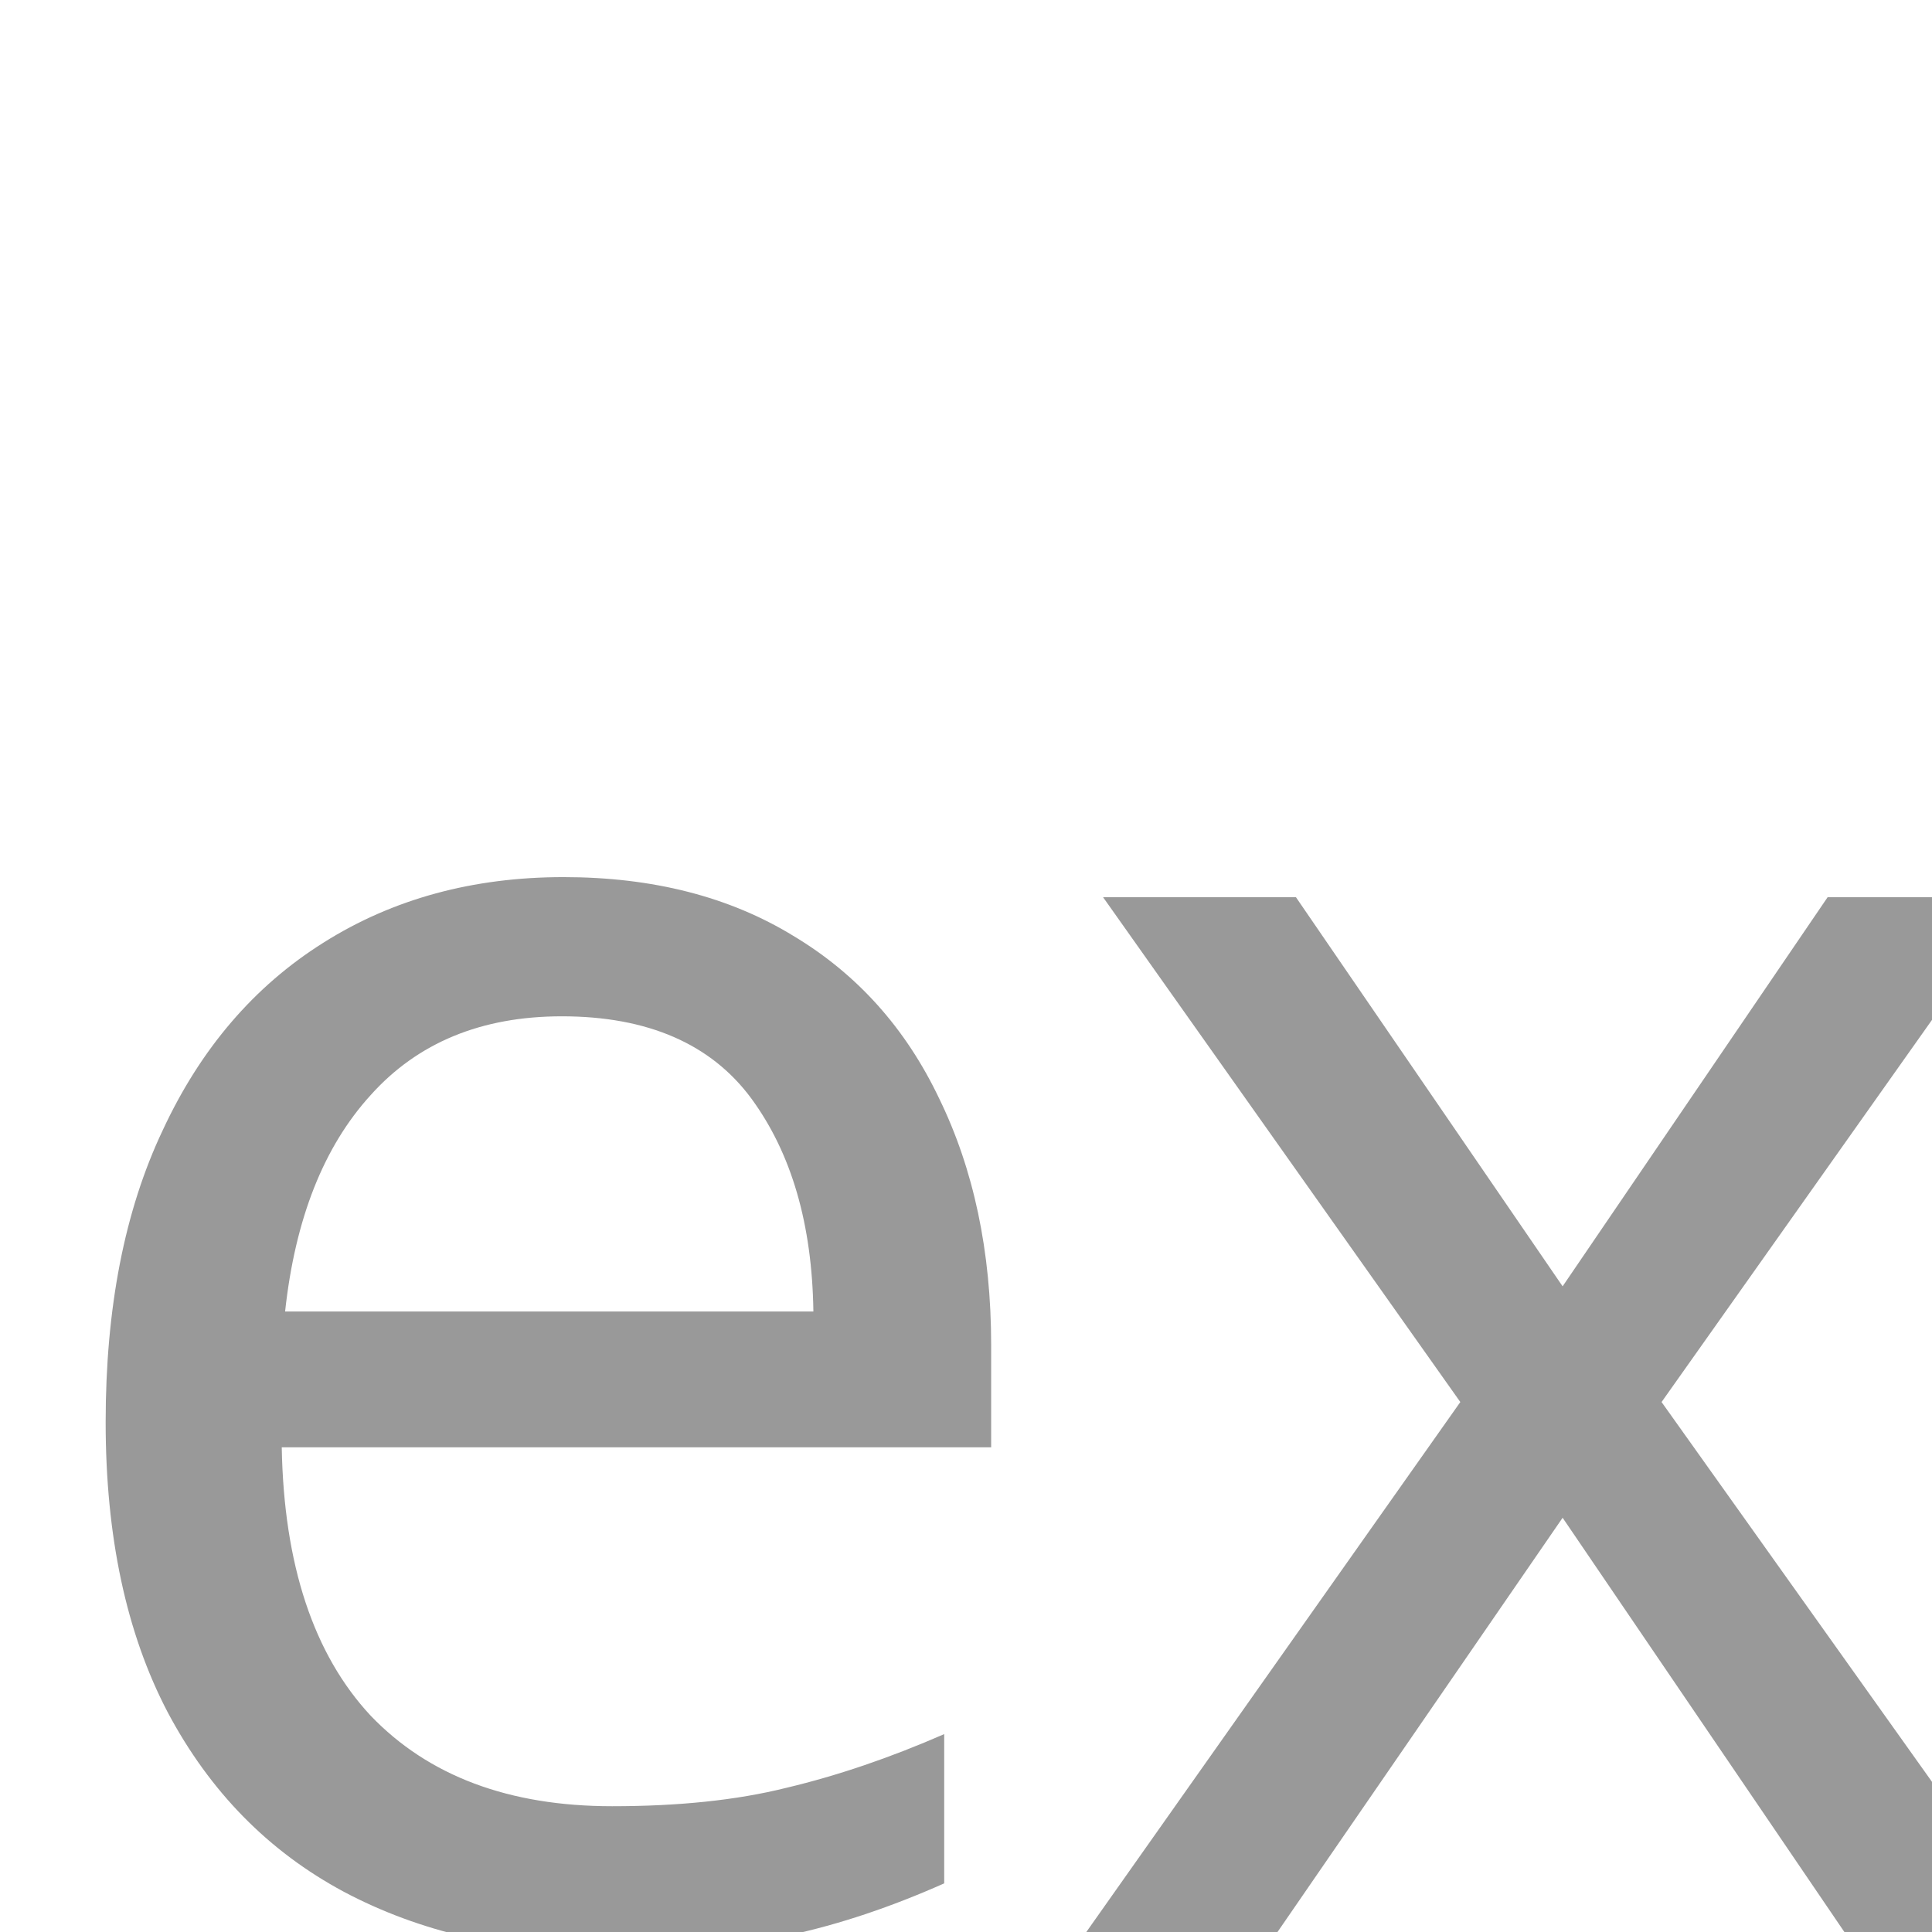
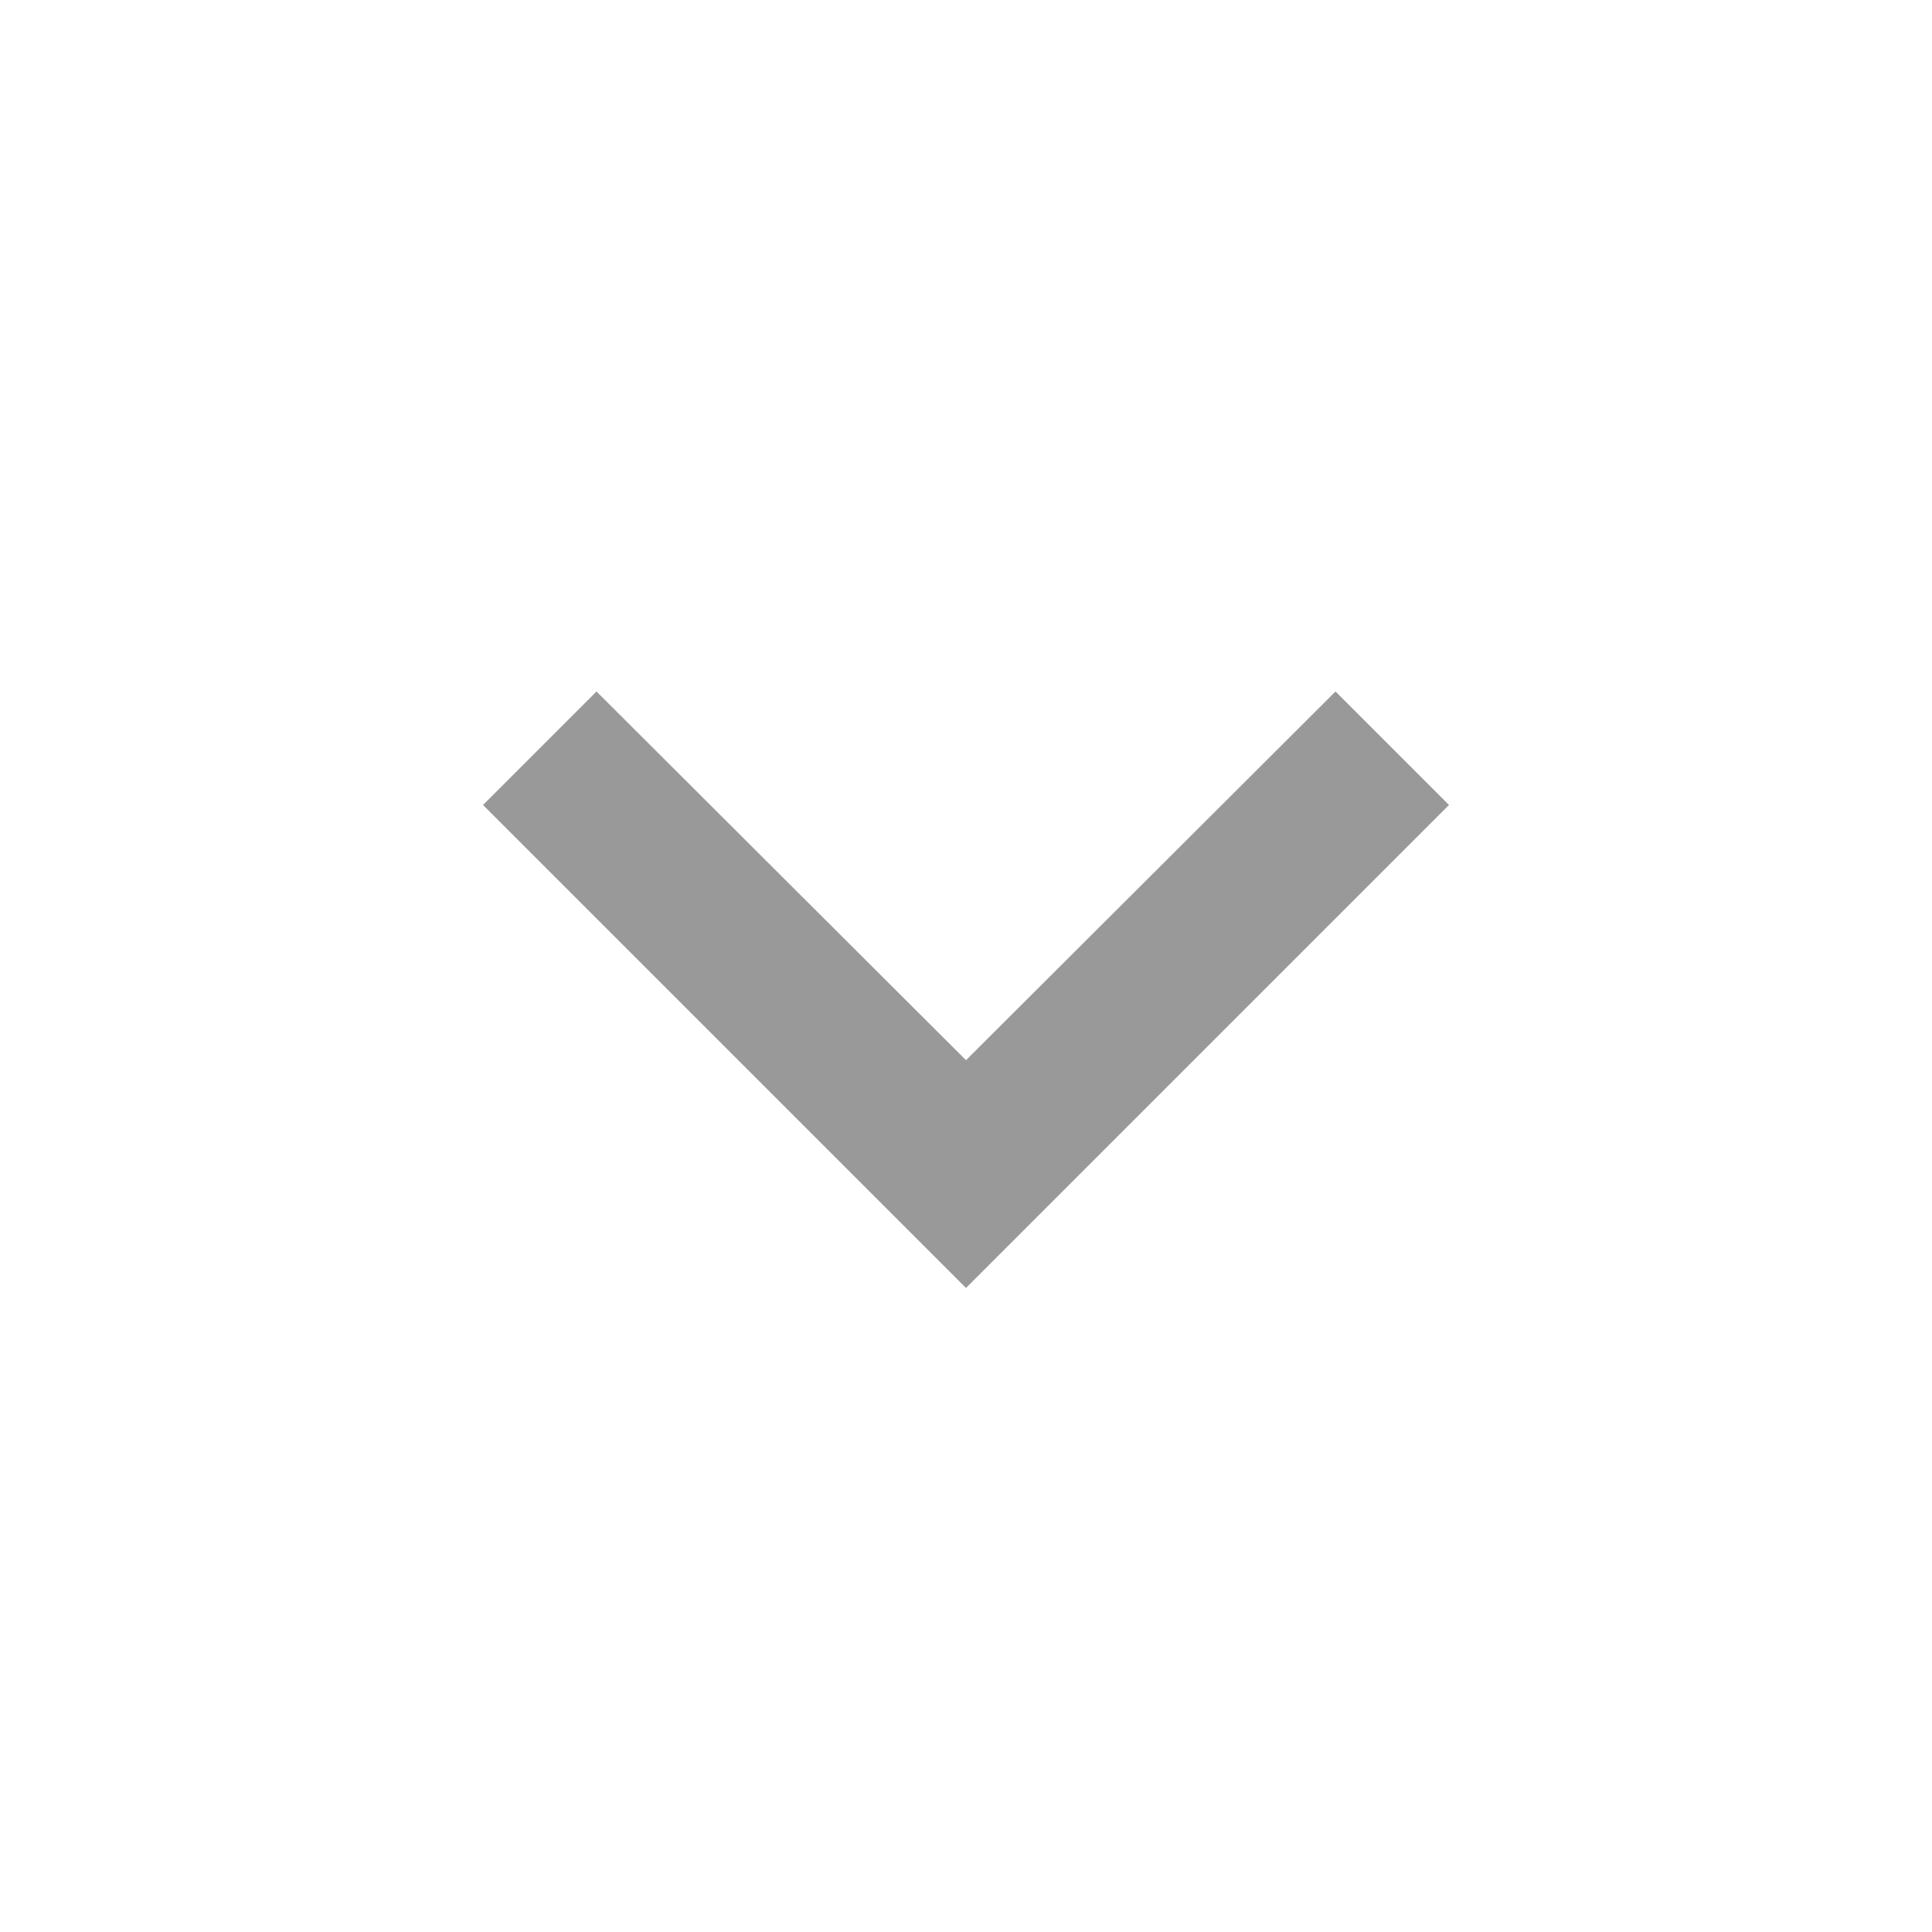
- <svg xmlns="http://www.w3.org/2000/svg" viewBox="0 0 18 18">
-   <defs>
-     <style>
-       .cls-1 {
-         fill: #999;
-         font-size: 18px;
-         font-family: MaterialIcons-Regular, Material Icons;
-       }
-     </style>
-   </defs>
-   <text id="expand_more" class="cls-1" transform="translate(0 18)">
-     <tspan x="0" y="0">expand_more</tspan>
-   </text>
+ <svg xmlns="http://www.w3.org/2000/svg" width="24" height="24" viewBox="0 0 24 24">
+   <path d="M16.59 8.59L12 13.17 7.41 8.59 6 10l6 6 6-6z" fill="#999999" />
+   <path d="M0 0h24v24H0z" fill="none" />
</svg>
